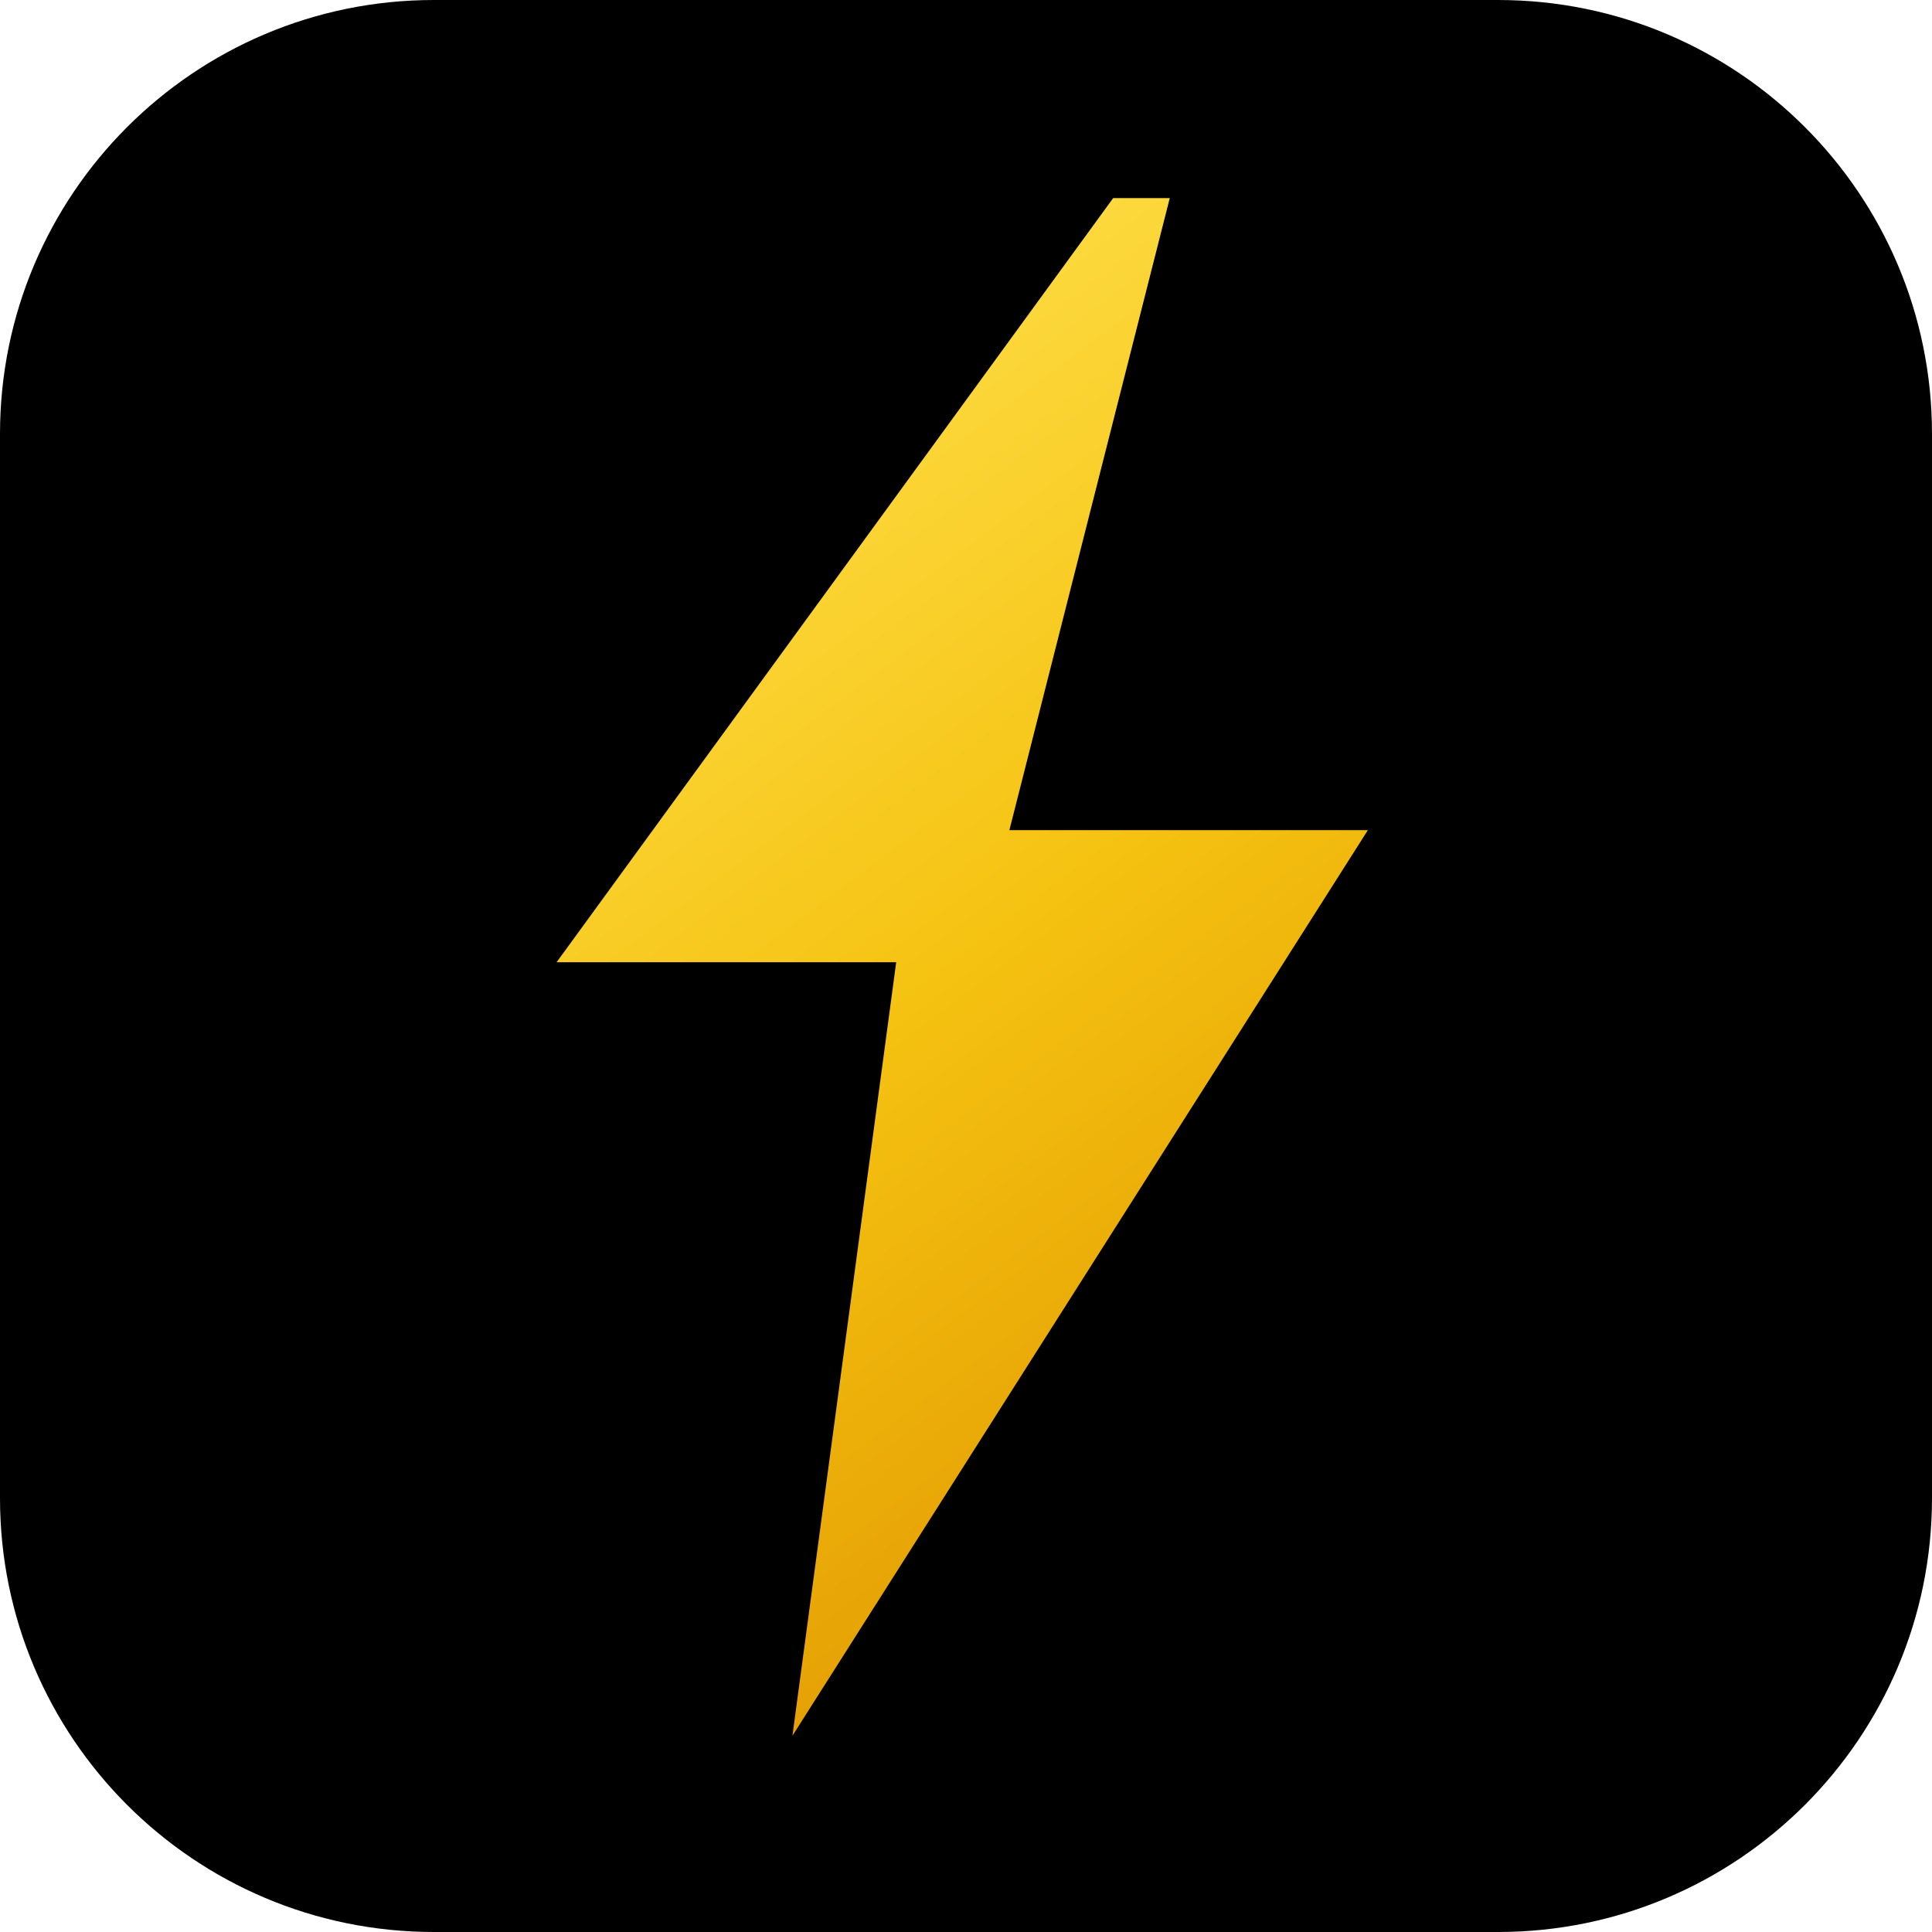
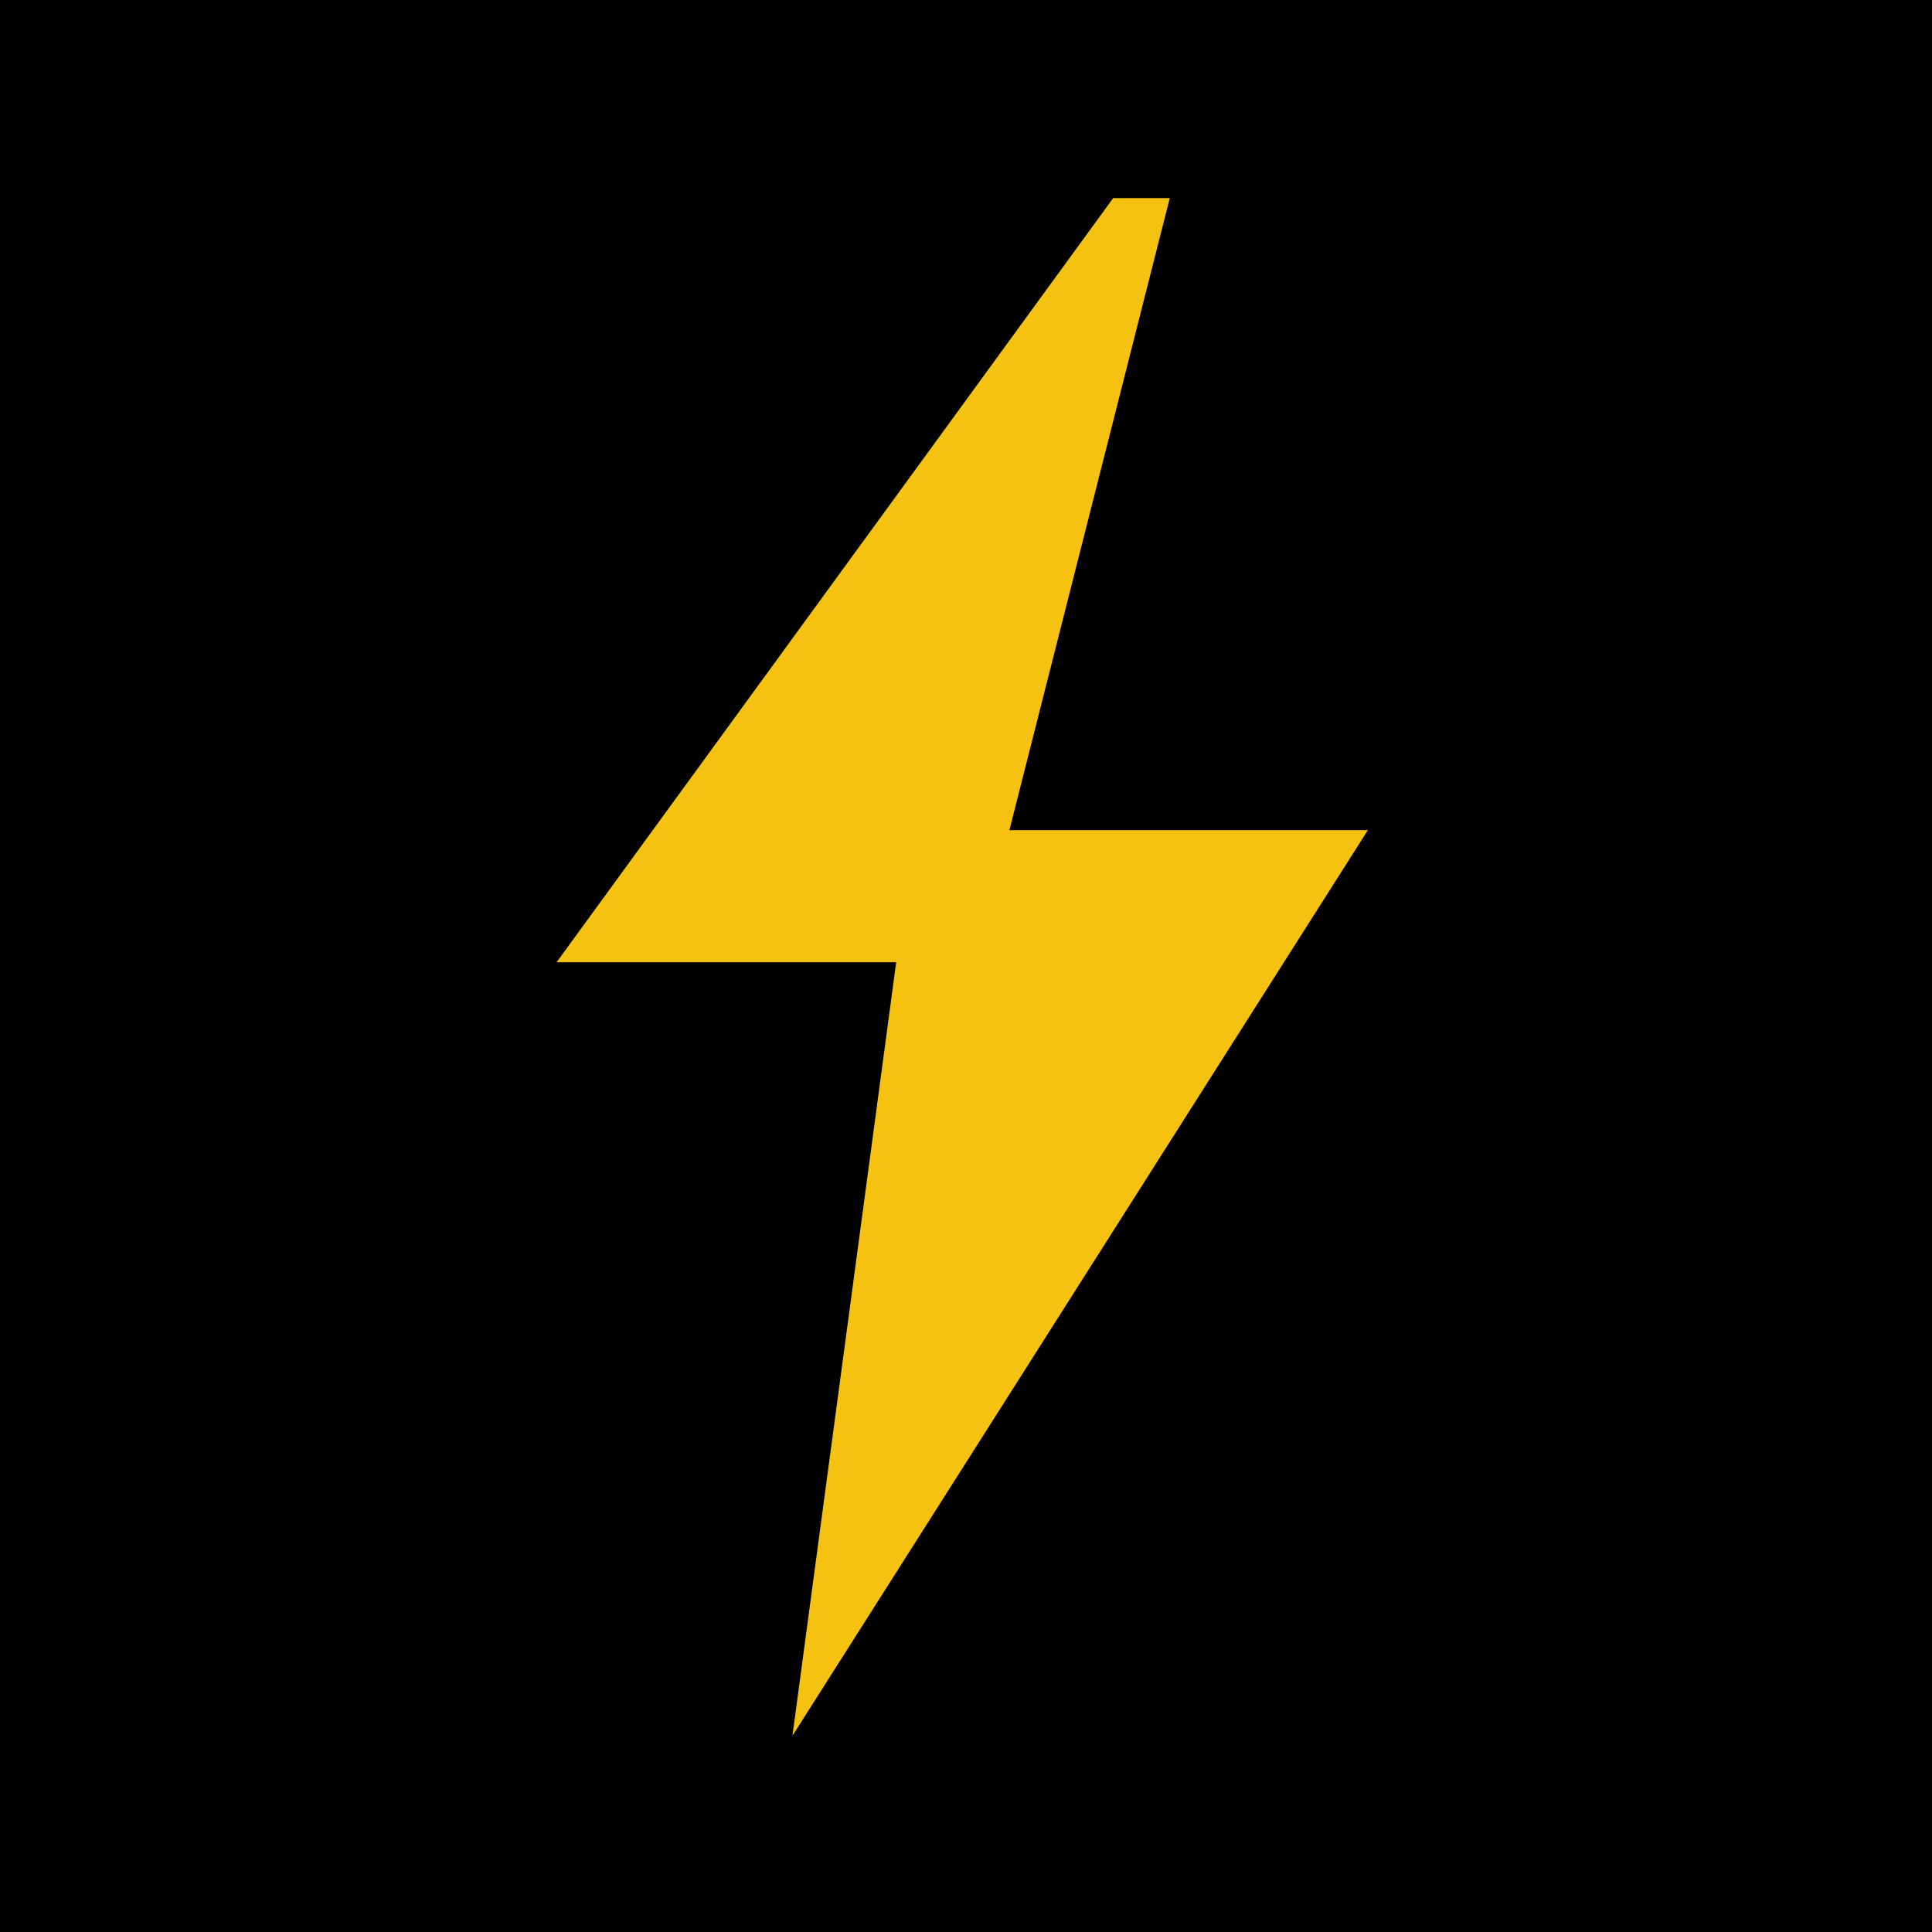
- <svg xmlns="http://www.w3.org/2000/svg" viewBox="0 0 1024 1024">
-   <defs>
-     <linearGradient id="bolt" x1="30%" y1="0%" x2="70%" y2="100%">
-       <stop offset="0%" style="stop-color:#ffe14d" />
-       <stop offset="50%" style="stop-color:#f5c211" />
-       <stop offset="100%" style="stop-color:#e09500" />
-     </linearGradient>
-     <clipPath id="rounded">
-       <rect x="0" y="0" width="1024" height="1024" rx="230" ry="230" />
-     </clipPath>
-   </defs>
-   <g clip-path="url(#rounded)">
-     <rect x="0" y="0" width="1024" height="1024" fill="#000000" />
-     <polygon points="590,105 295,510 475,510 420,920 725,440 535,440 620,105" fill="url(#bolt)" />
-   </g>
+ <svg xmlns="http://www.w3.org/2000/svg" viewBox="0 0 1024 1024" width="1024" height="1024">
+   <rect width="1024" height="1024" fill="#000" />
+   <polygon points="590,105 295,510 475,510 420,920 725,440 535,440 620,105" fill="#f5c211" />
</svg>
